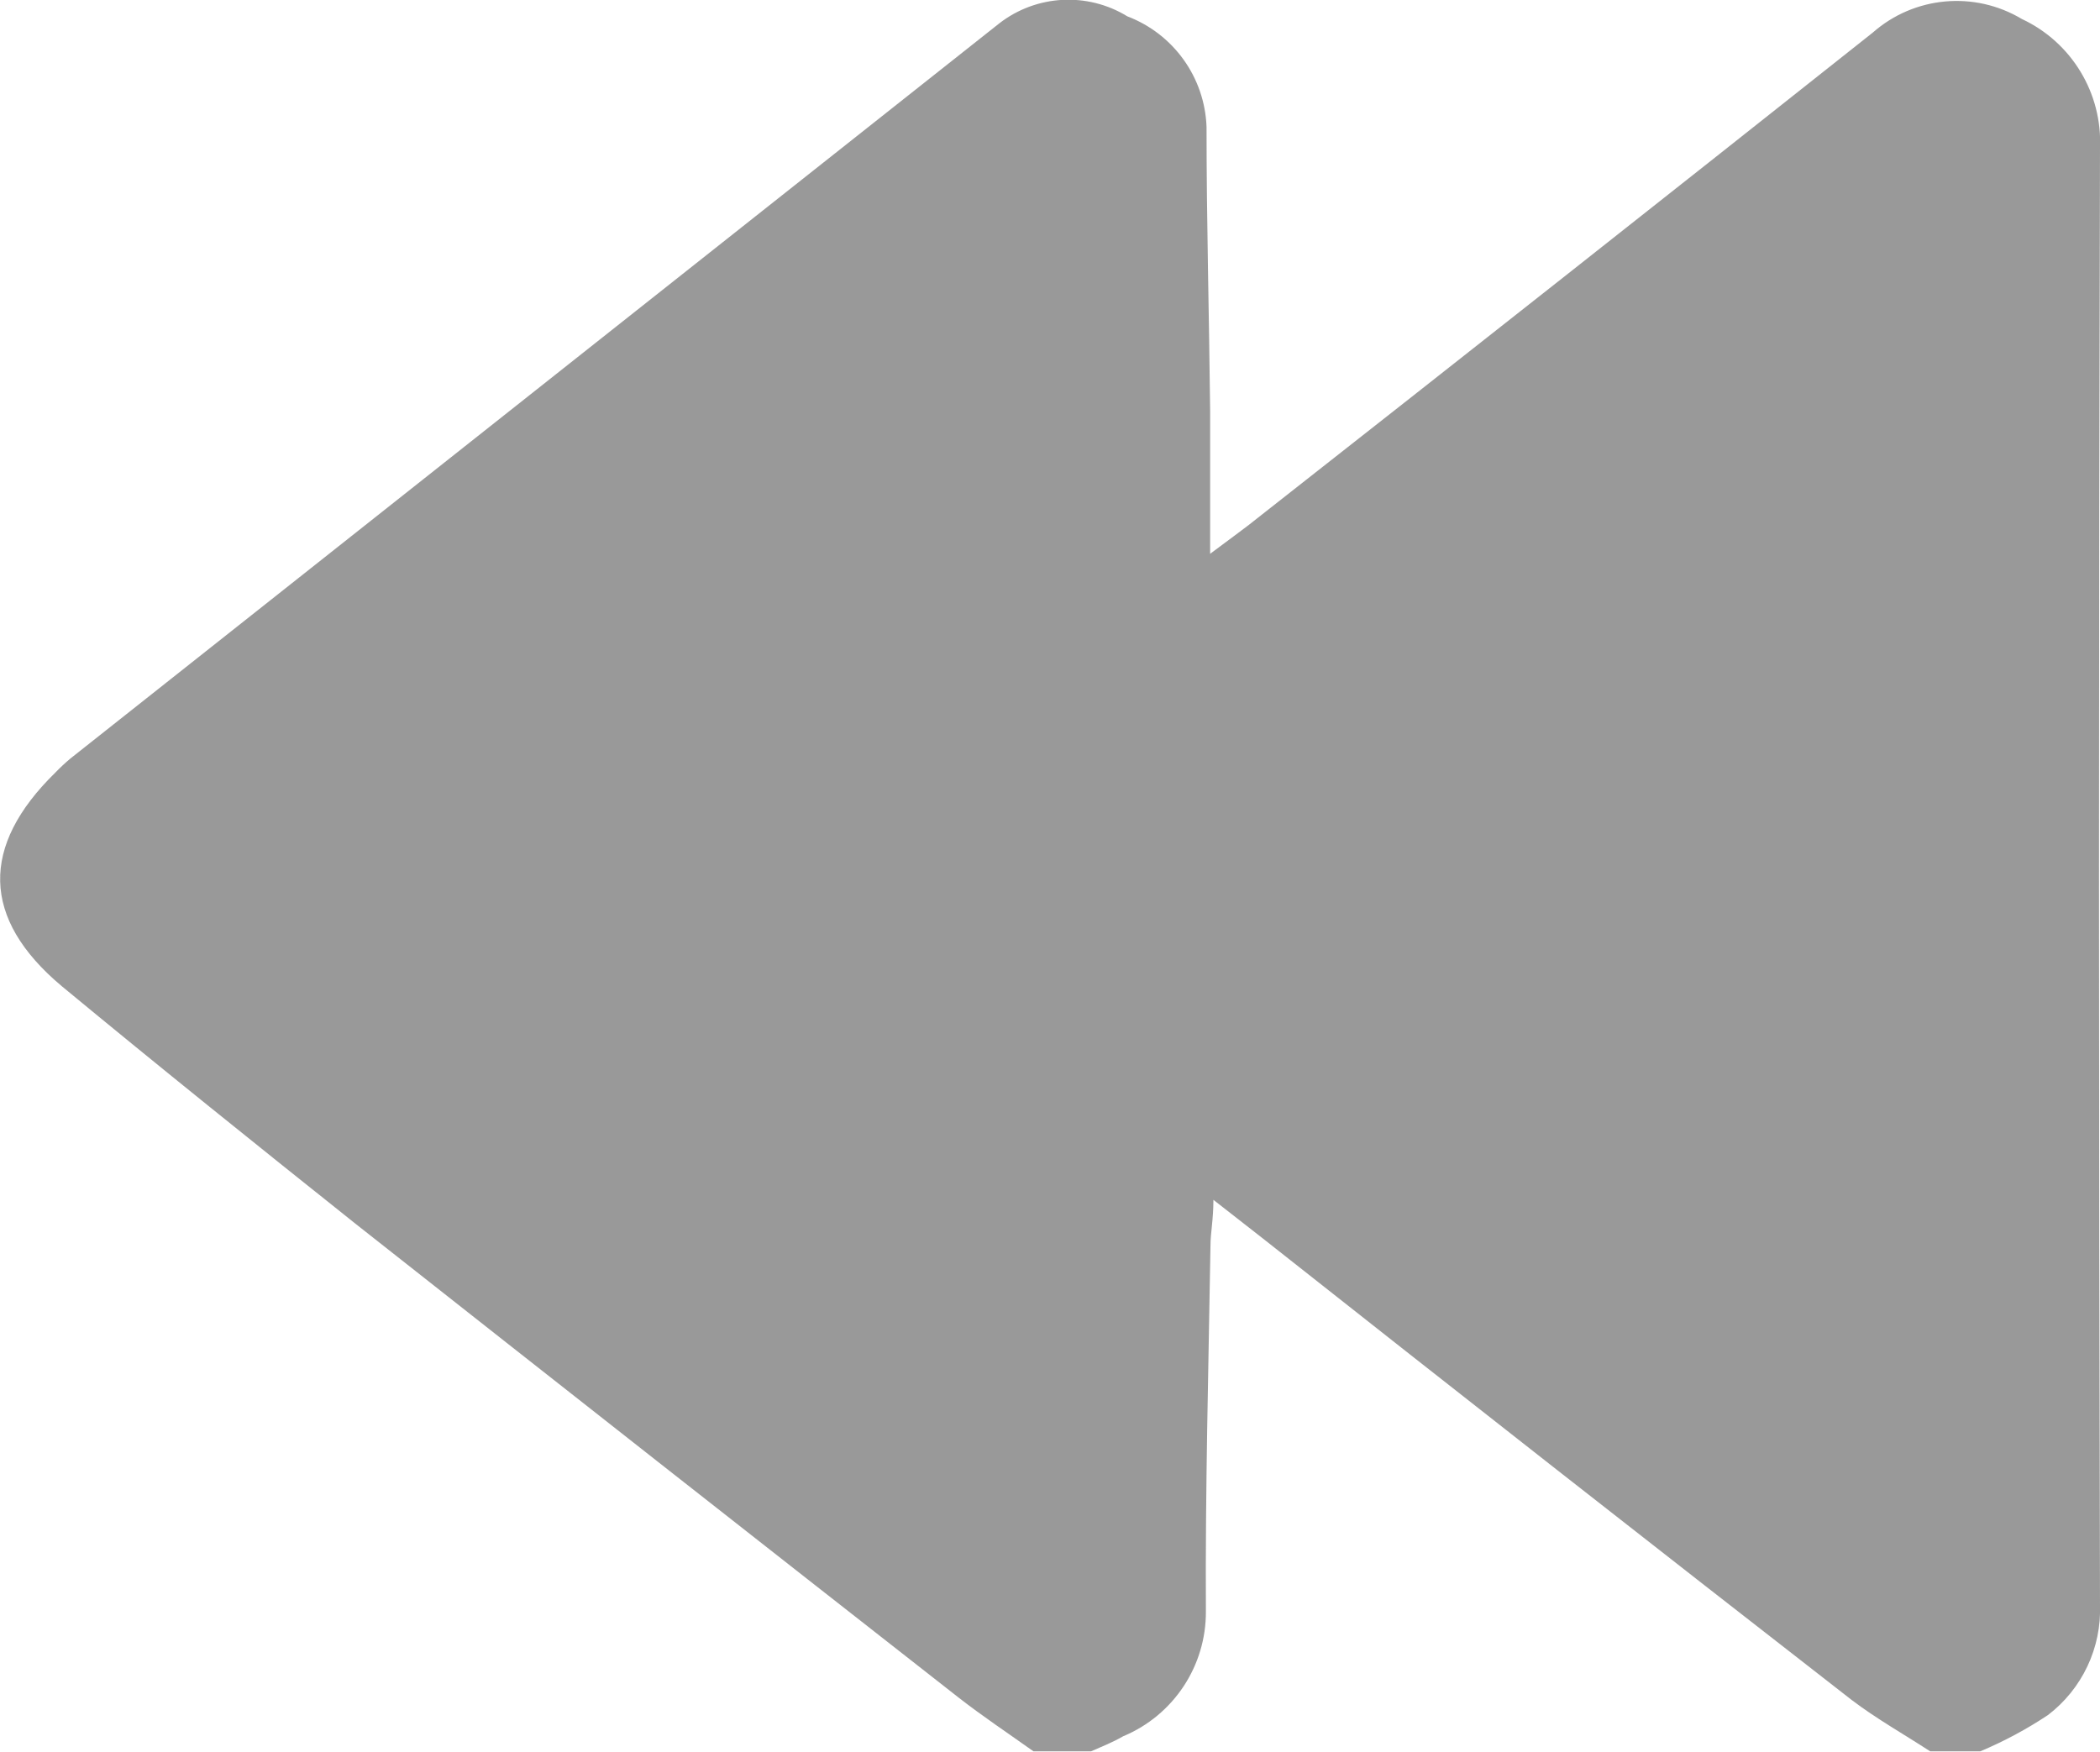
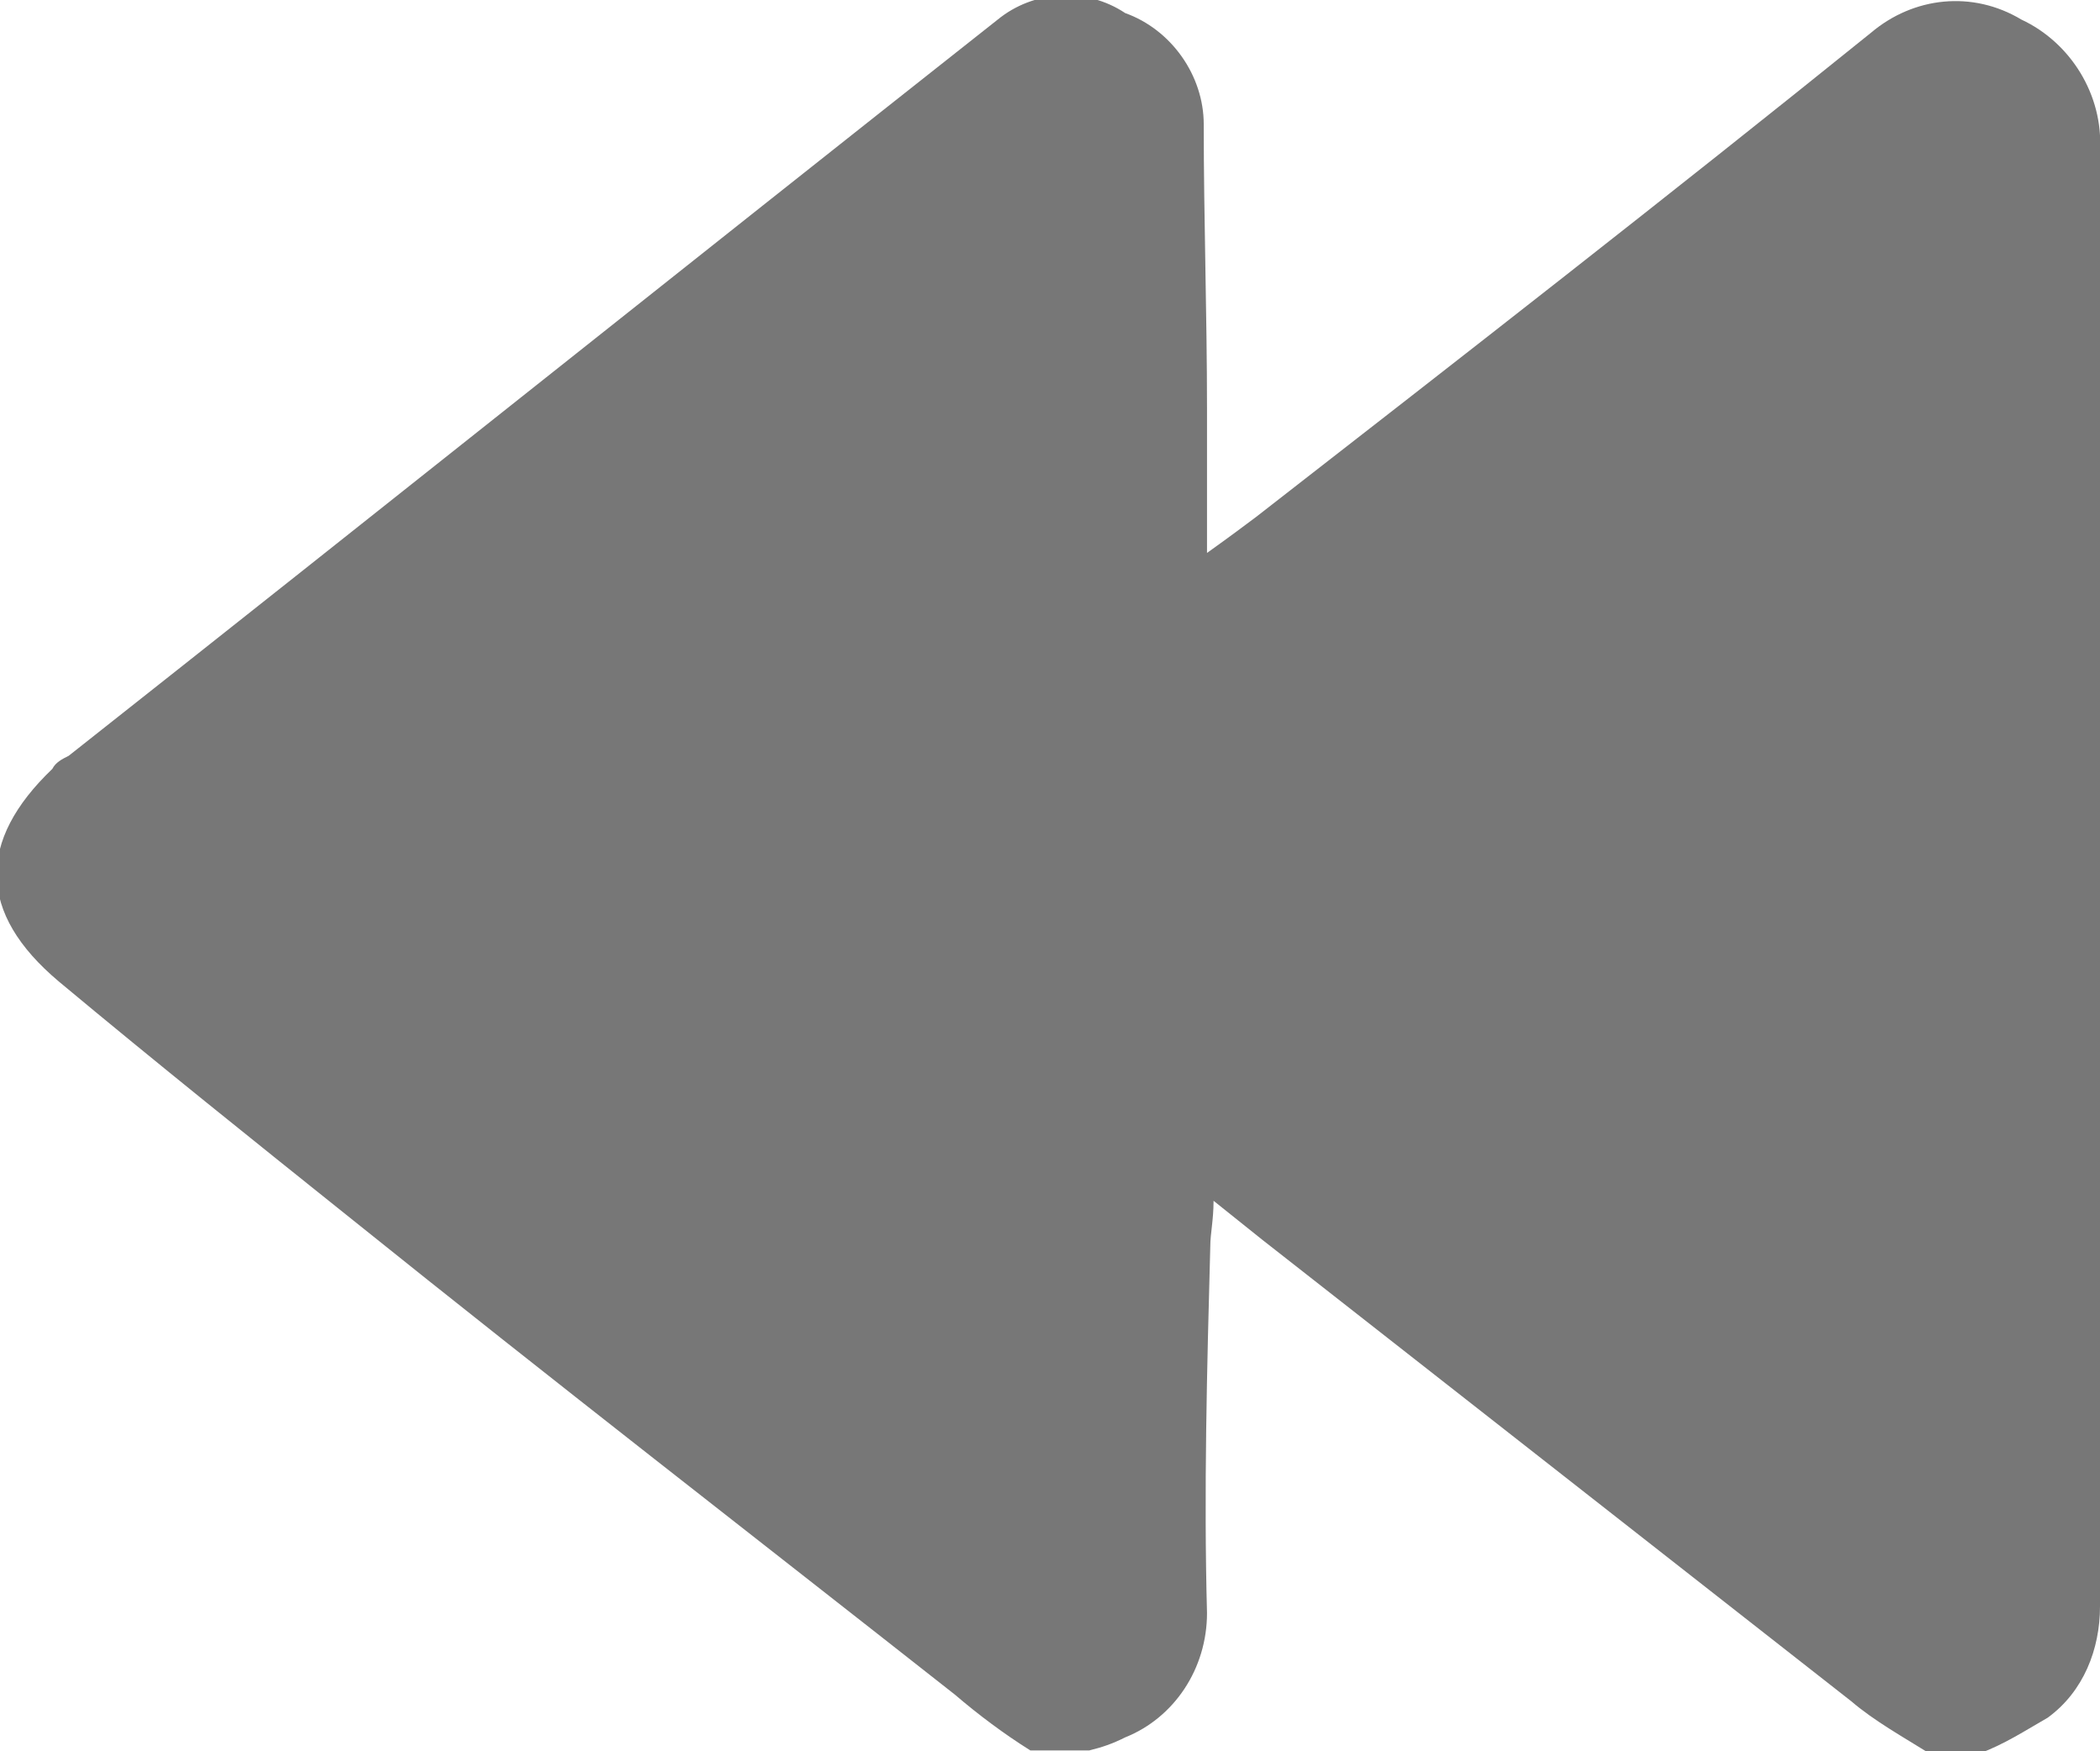
- <svg xmlns="http://www.w3.org/2000/svg" viewBox="0 0 64.19 53.54">
-   <defs>
-     <style>.cls-1{opacity:0.8;}.cls-2{fill:gray;}</style>
-   </defs>
-   <g id="Layer_2" data-name="Layer 2">
-     <g id="Top_panel" data-name="Top panel">
-       <g id="Status_Panel" data-name="Status Panel">
-         <g id="w6ixaS.tif" class="cls-1">
-           <path class="cls-2" d="M33.35,53.54H31.59c-.77-.55-1.57-1.08-2.31-1.66q-9.21-7.21-18.39-14.45c-3-2.39-6-4.8-9-7.28-2.47-2.07-2.49-4.29-.2-6.53a6,6,0,0,1,.46-.43Q16.35,11.95,30.55.71A3.45,3.45,0,0,1,34.46.5a3.76,3.76,0,0,1,2.42,3.38c0,2.89.08,5.79.11,8.68,0,1.36,0,2.72,0,4.37.69-.52,1.09-.8,1.47-1.11Q47.86,8.44,57.24,1A3.88,3.88,0,0,1,61.8.58a4.15,4.15,0,0,1,2.39,3.95q-.06,22.26,0,44.53a4.05,4.05,0,0,1-1.59,3.37,12.43,12.43,0,0,1-2.07,1.11H59c-.8-.52-1.65-1-2.4-1.57q-9-7-18-14.11l-1.51-1.18c0,.62-.09,1-.09,1.41-.06,3.72-.16,7.45-.14,11.17a4.11,4.11,0,0,1-2.53,3.82C34,53.27,33.69,53.39,33.35,53.54Z" />
+ <svg xmlns="http://www.w3.org/2000/svg" version="1.1" id="Layer_1" x="0px" y="0px" viewBox="0 0 64.2 53.5" style="enable-background:new 0 0 64.2 53.5;" xml:space="preserve">
+   <style type="text/css">
+ 	.st0{opacity:0.8;}
+ 	.st1{fill:#555555;}
+ </style>
+   <g id="Layer_2">
+     <g id="Top_panel">
+       <g id="Status_Panel">
+         <g id="w6ixaS.tif" class="st0">
+           <path class="st1" d="M33.3,53.5h-1.8c-0.8-0.5-1.6-1.1-2.3-1.7c-6.1-4.8-12.3-9.6-18.4-14.5c-3-2.4-6-4.8-9-7.3      c-2.5-2.1-2.5-4.3-0.2-6.5c0.1-0.2,0.3-0.3,0.5-0.4c9.5-7.5,18.9-15,28.4-22.5c1.1-0.9,2.7-1,3.9-0.2c1.4,0.5,2.4,1.9,2.4,3.4      c0,2.9,0.1,5.8,0.1,8.7c0,1.4,0,2.7,0,4.4c0.7-0.5,1.1-0.8,1.5-1.1C44.7,10.9,51,6,57.2,1c1.3-1.1,3.1-1.3,4.6-0.4      c1.5,0.7,2.5,2.3,2.4,4c0,14.8,0,29.7,0,44.5c0,1.3-0.5,2.6-1.6,3.4c-0.7,0.4-1.3,0.8-2.1,1.1H59c-0.8-0.5-1.7-1-2.4-1.6      c-6-4.7-12-9.4-18-14.1l-1.5-1.2c0,0.6-0.1,1-0.1,1.4c-0.1,3.7-0.2,7.5-0.1,11.2c0,1.7-1,3.2-2.5,3.8      C34,53.3,33.7,53.4,33.3,53.5z" />
        </g>
      </g>
    </g>
  </g>
</svg>
